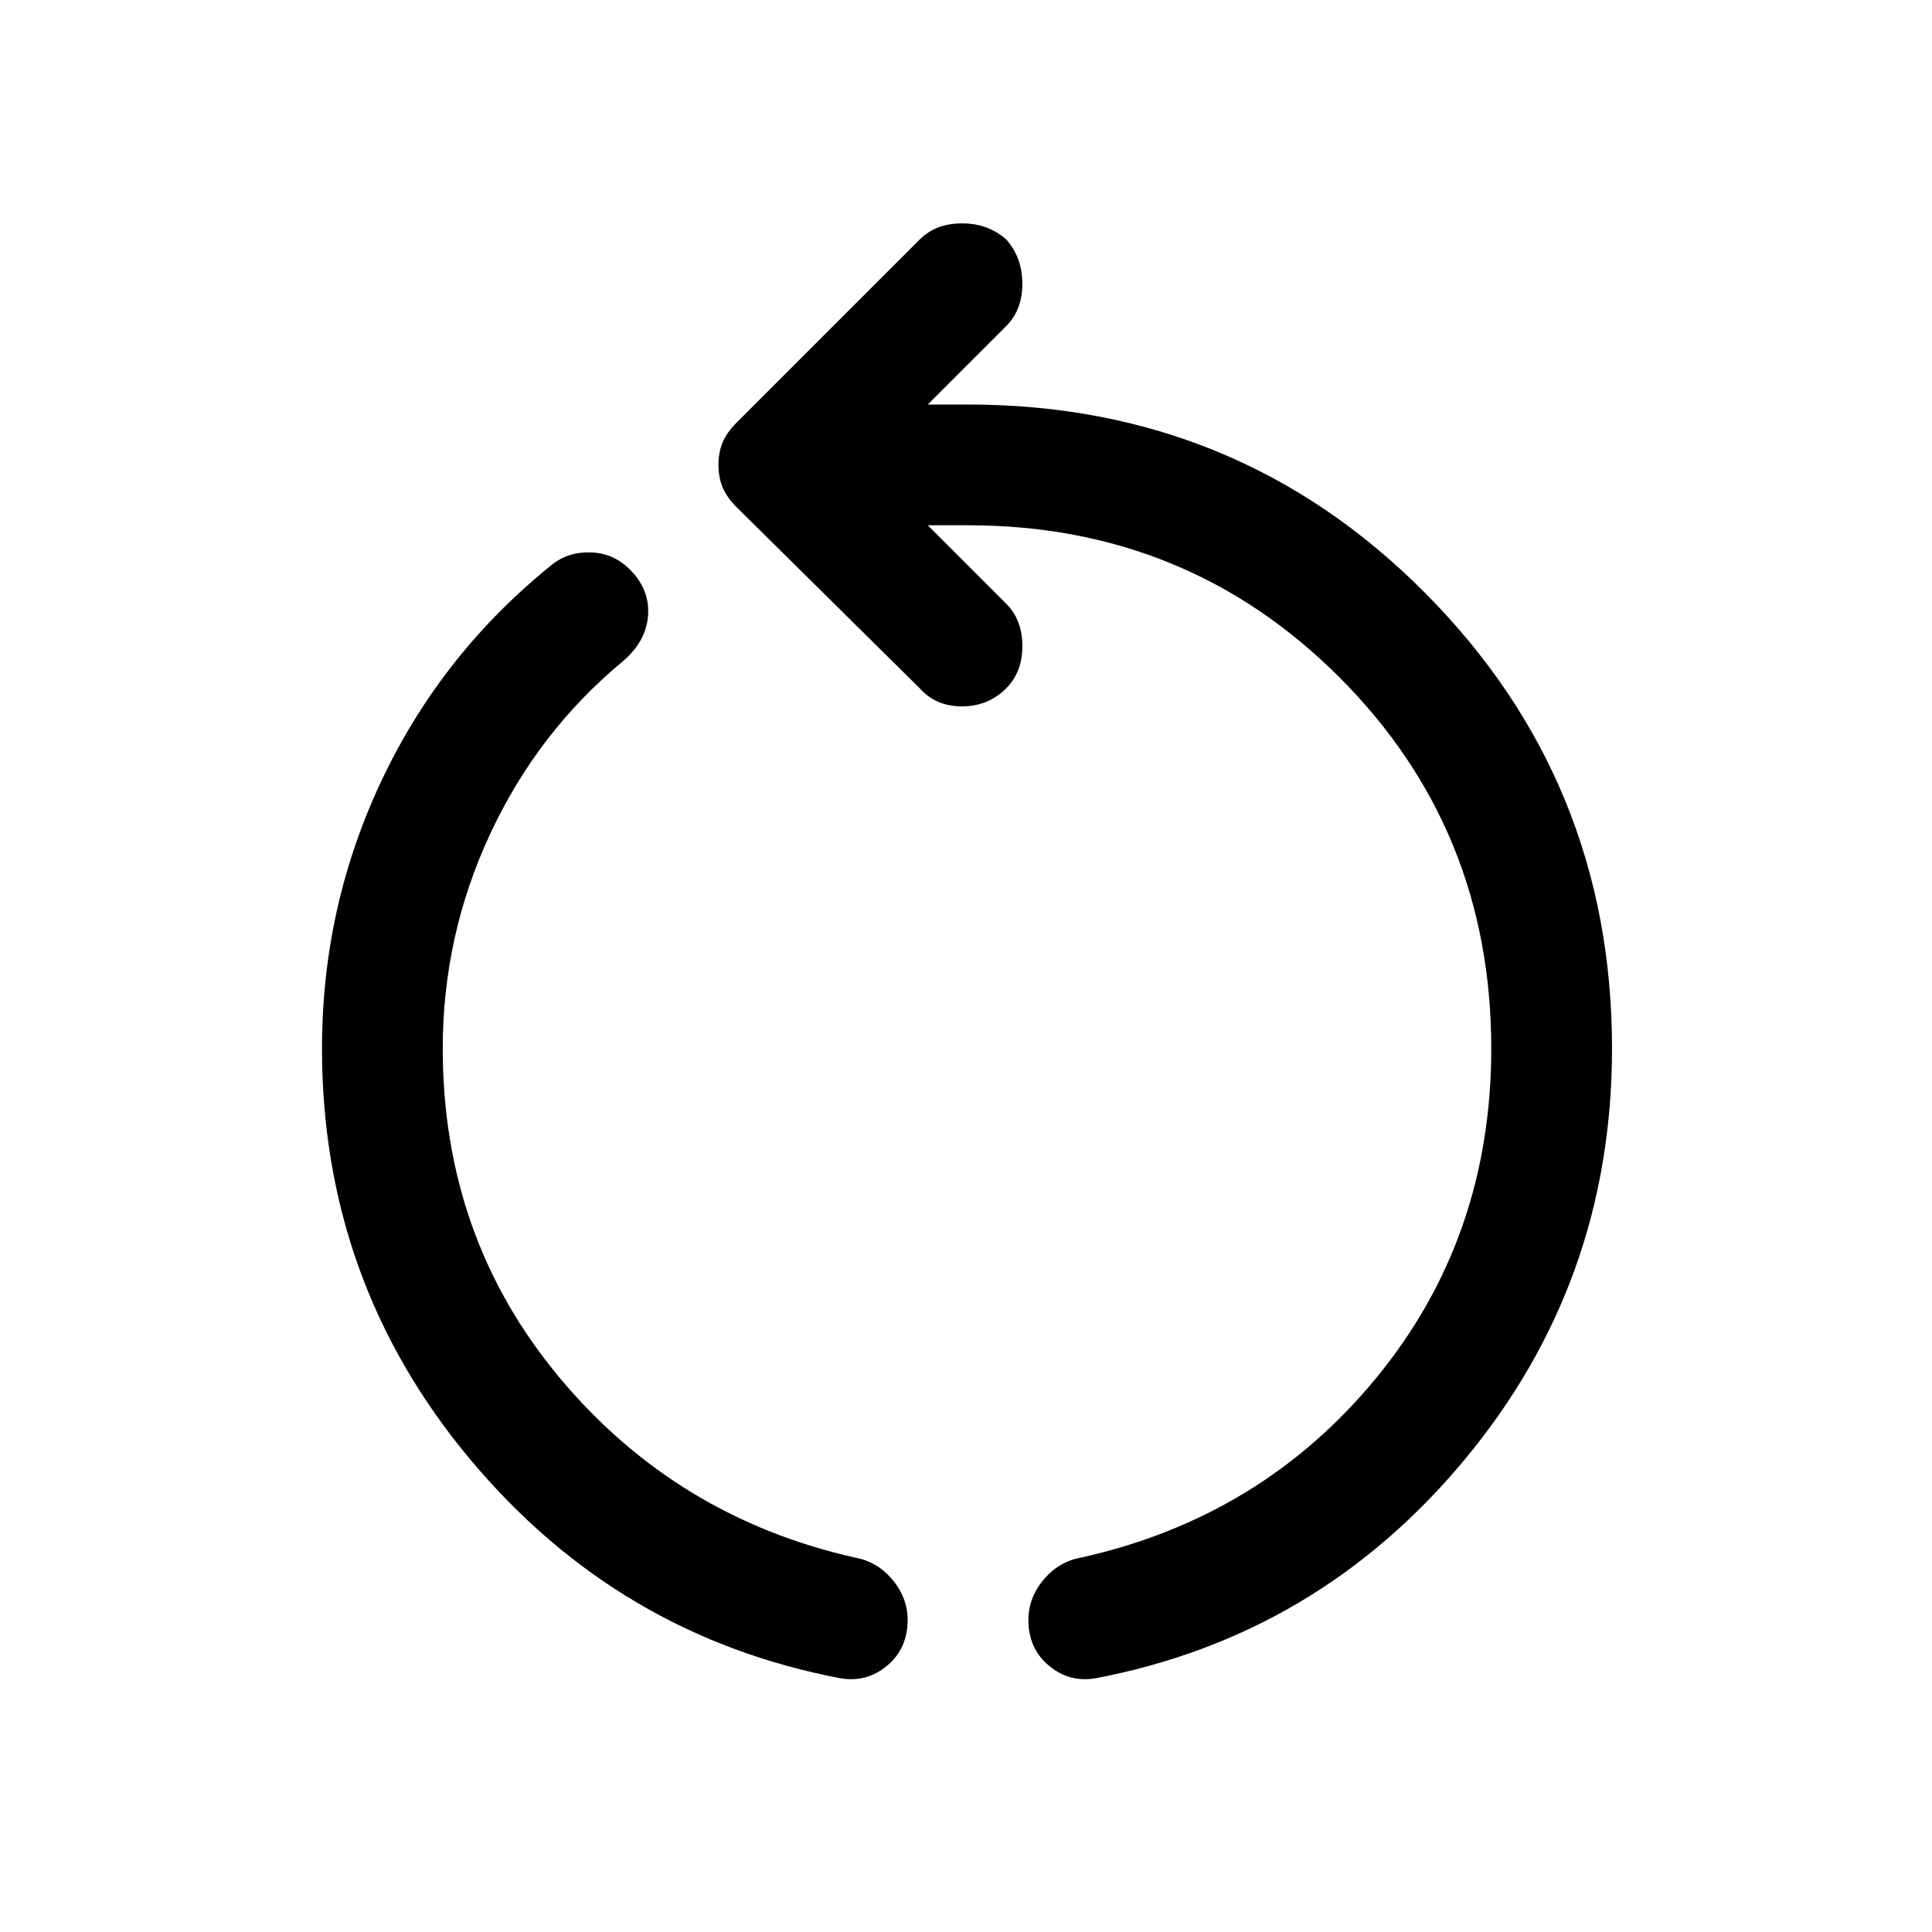
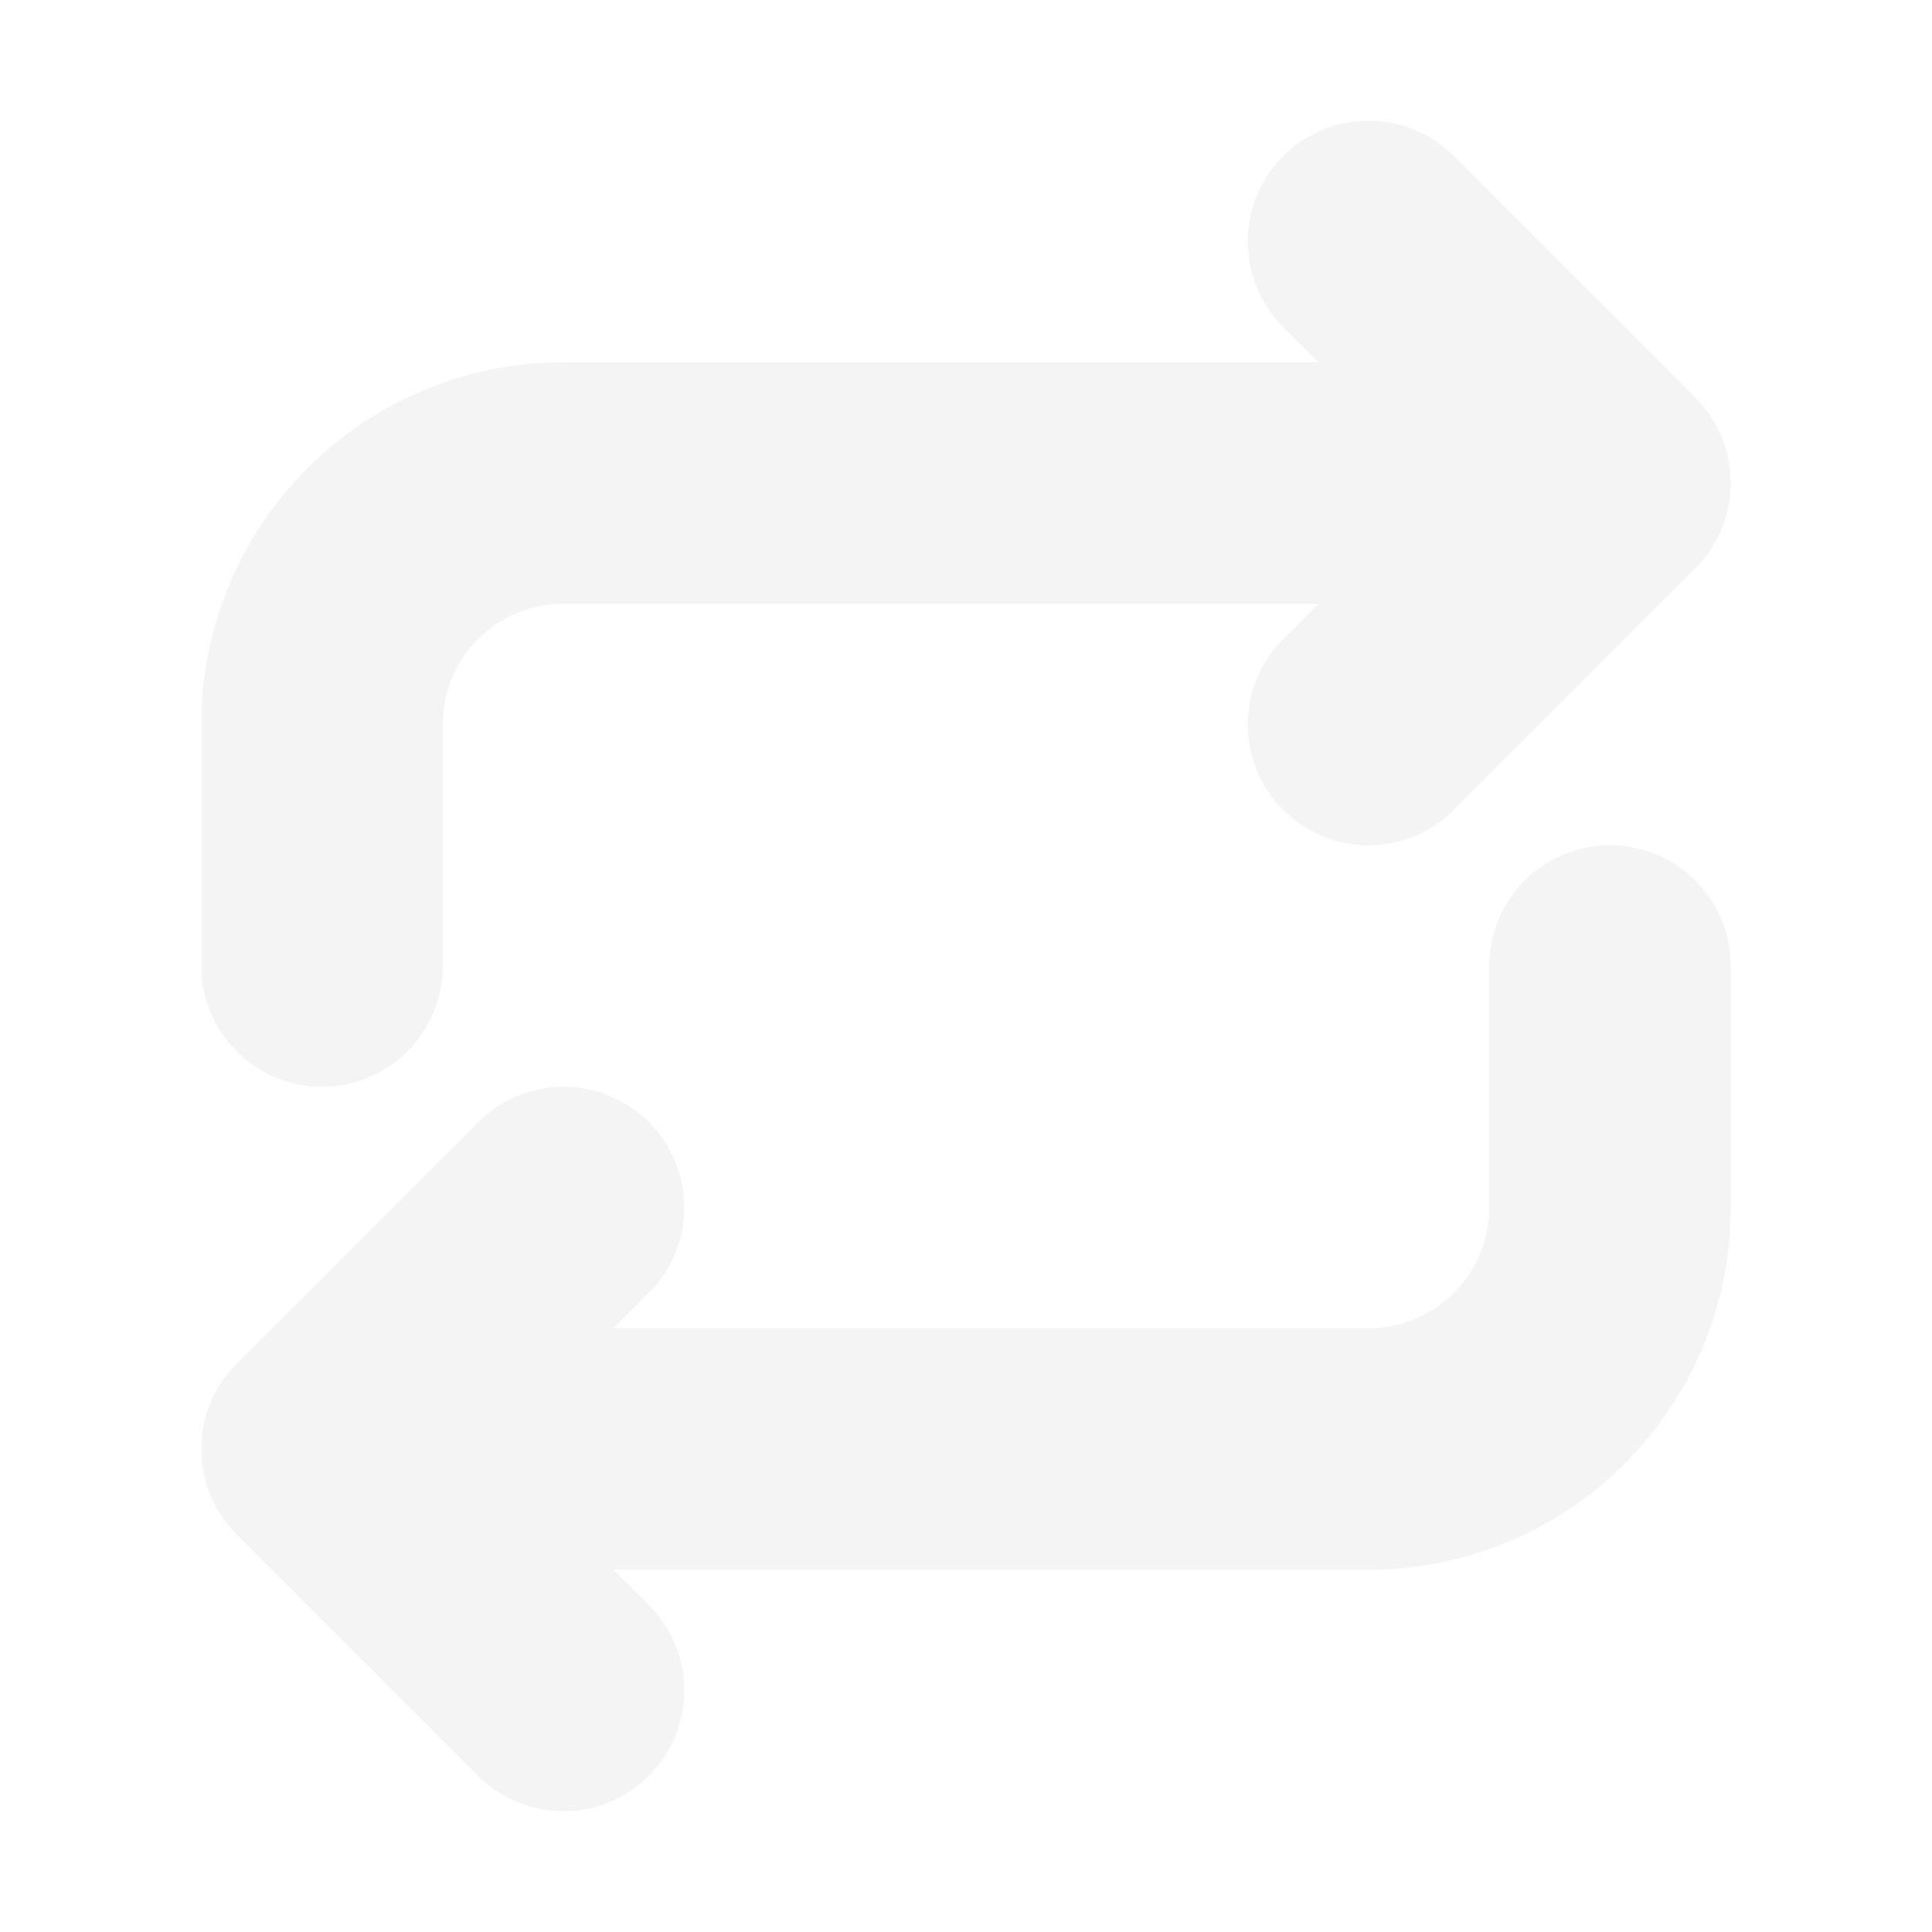
- <svg xmlns="http://www.w3.org/2000/svg" height="48" width="48">
-   <path d="M20.9 41.7q-5.55-1.05-9.225-5.45T8 26.05q0-3.55 1.5-6.7Q11 16.2 13.75 14q.4-.3.95-.275.55.025.95.425.5.5.45 1.15-.05.65-.65 1.15-2.1 1.75-3.275 4.275Q11 23.25 11 26.05q0 4.7 2.9 8.175 2.9 3.475 7.35 4.475.55.1.925.55.375.45.375 1 0 .7-.5 1.125-.5.425-1.15.325Zm6.3 0q-.65.1-1.15-.325-.5-.425-.5-1.125 0-.55.375-1 .375-.45.925-.55 4.5-1 7.35-4.475 2.85-3.475 2.85-8.175 0-5.45-3.775-9.225Q29.5 13.05 24.05 13.05h-1L25 15q.4.4.4 1.05T25 17.1q-.45.45-1.1.45-.65 0-1.05-.45l-4.55-4.5q-.25-.25-.35-.5-.1-.25-.1-.55 0-.3.1-.55.1-.25.35-.5l4.55-4.55q.4-.4 1.05-.4t1.1.4q.4.45.4 1.1 0 .65-.4 1.05l-1.95 1.95h1q6.7 0 11.35 4.675 4.65 4.675 4.65 11.325 0 5.8-3.65 10.2-3.65 4.4-9.2 5.45Z" />
+ <svg xmlns="http://www.w3.org/2000/svg" class="icon icon-tabler icon-tabler-repeat" width="24" height="24" viewBox="0 0 24 24" stroke-width="3" stroke="#f4f4f4" fill="none" stroke-linecap="round" stroke-linejoin="round">
+   <path stroke="none" d="M0 0h24v24H0z" fill="none" />
+   <path d="M4 12v-3a3 3 0 0 1 3 -3h13m-3 -3l3 3l-3 3" />
+   <path d="M20 12v3a3 3 0 0 1 -3 3h-13m3 3l-3 -3l3 -3" />
</svg>
